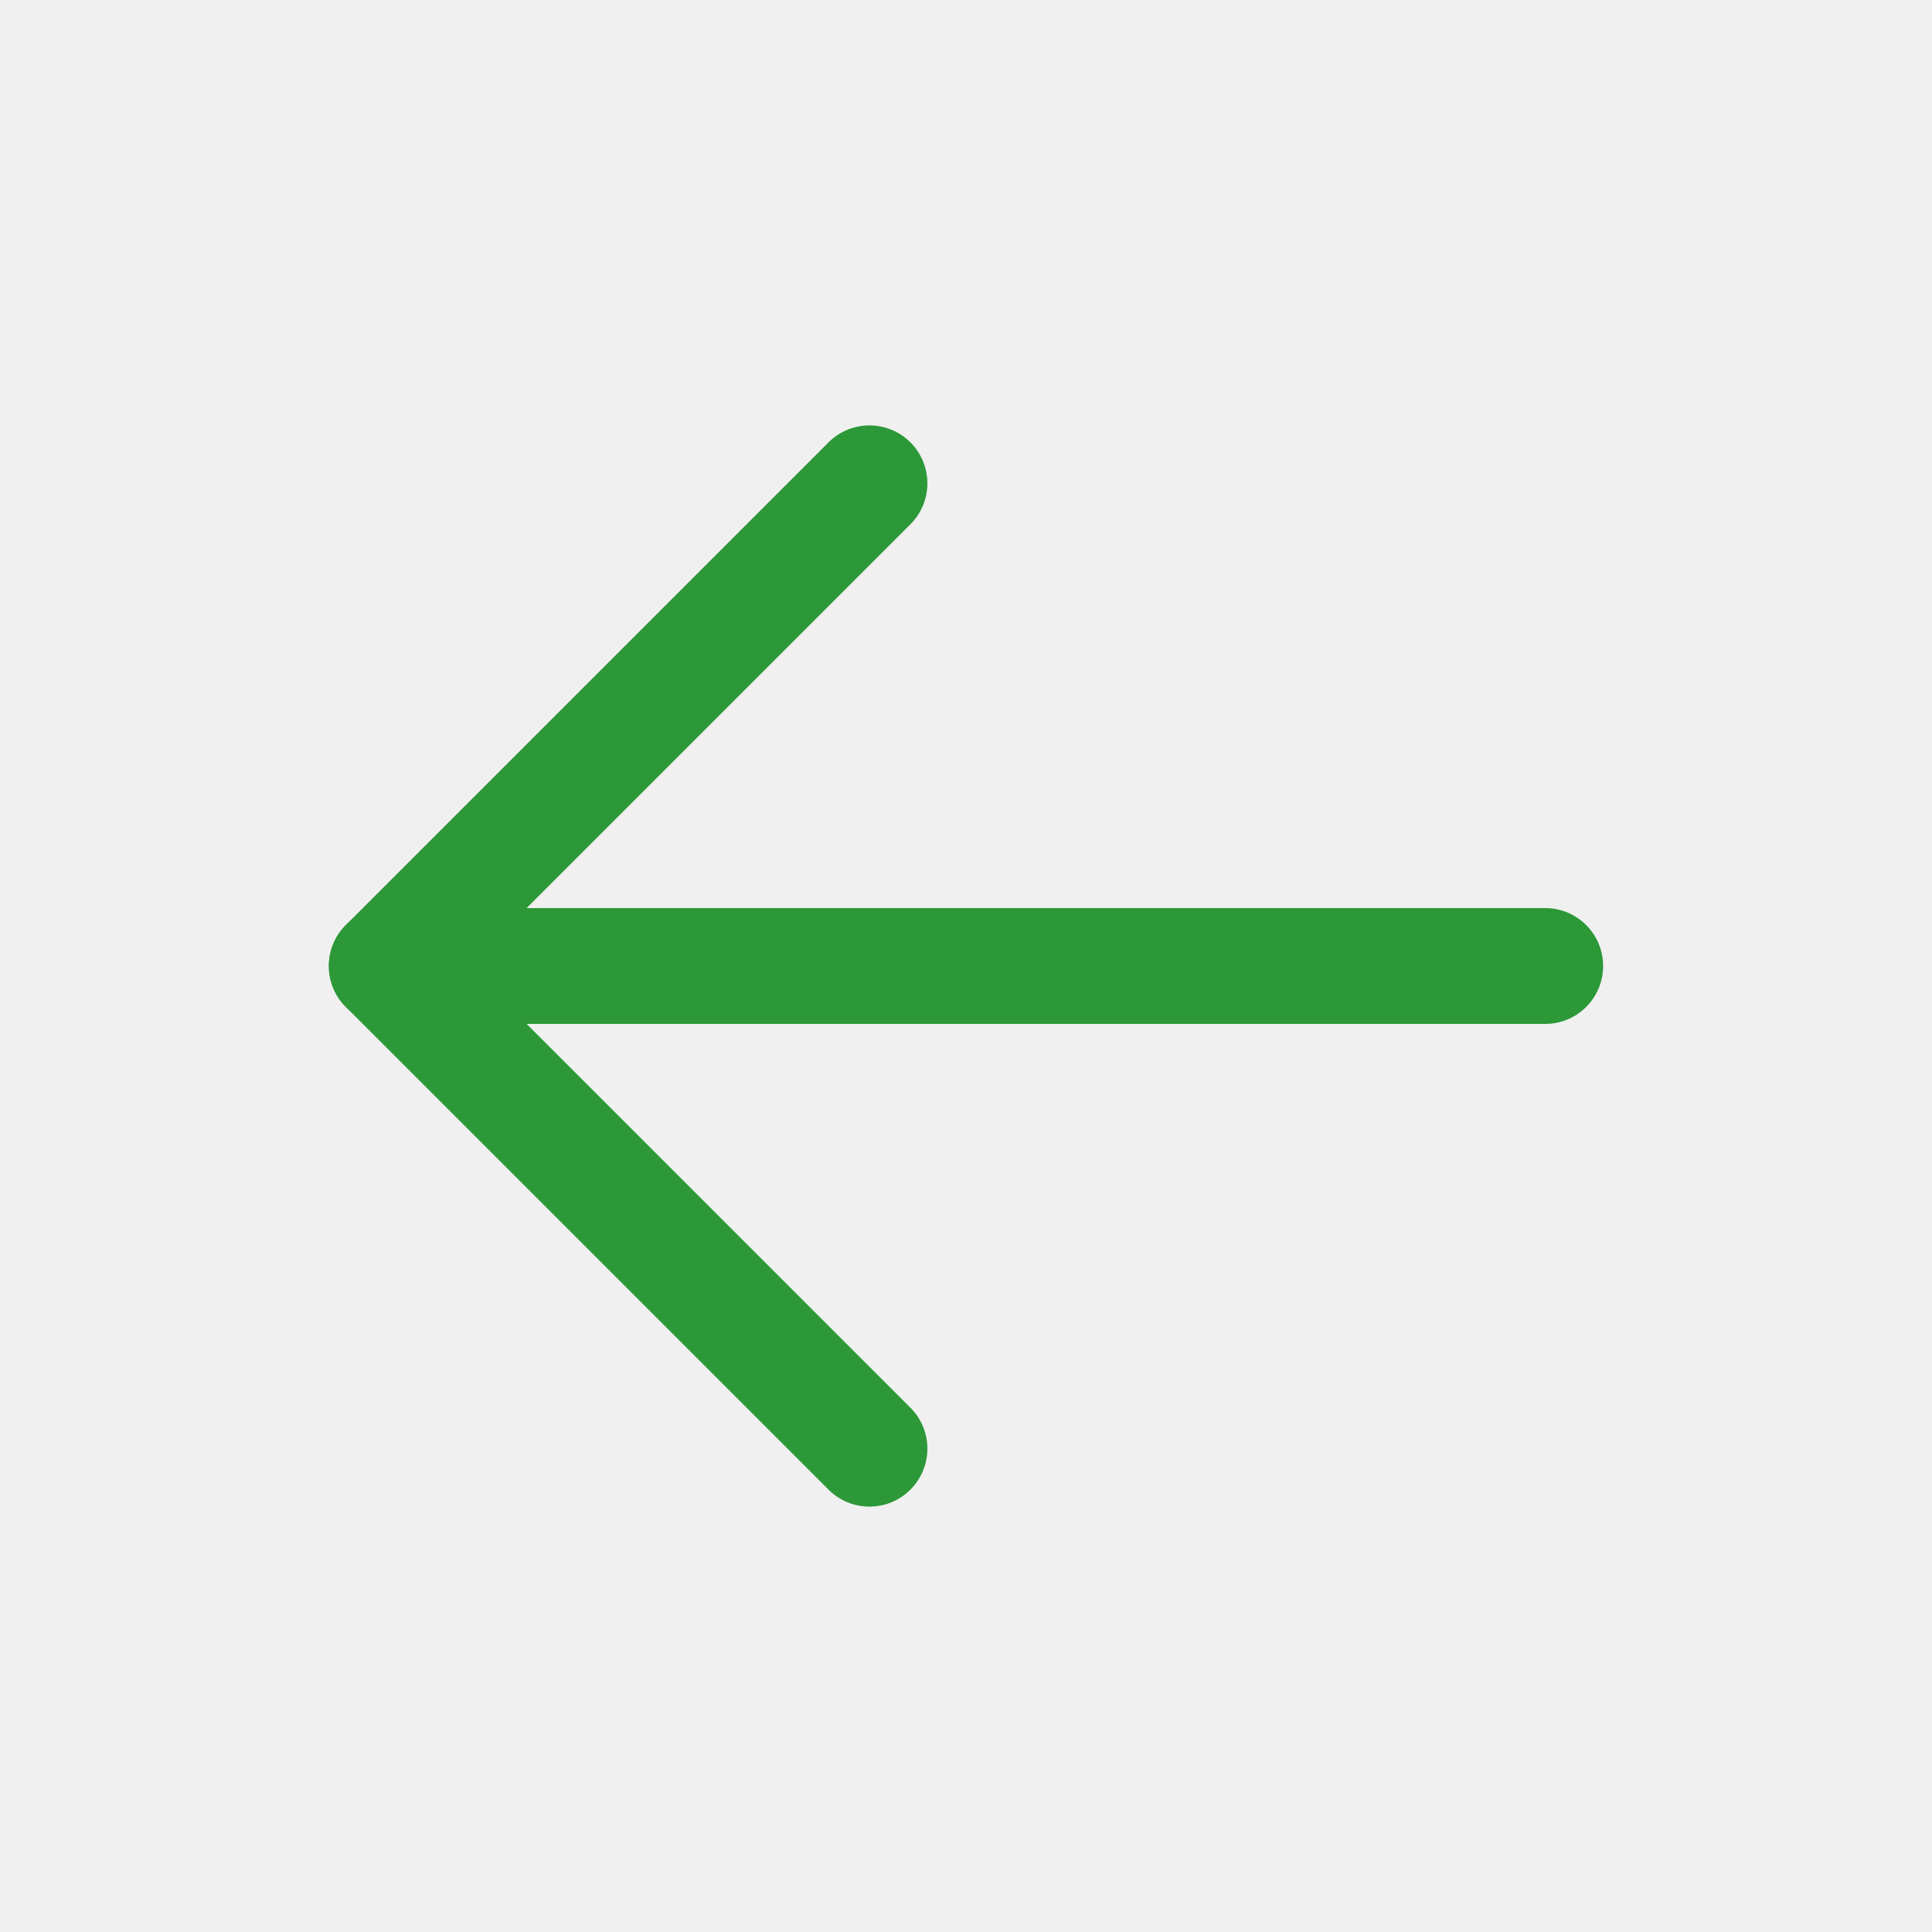
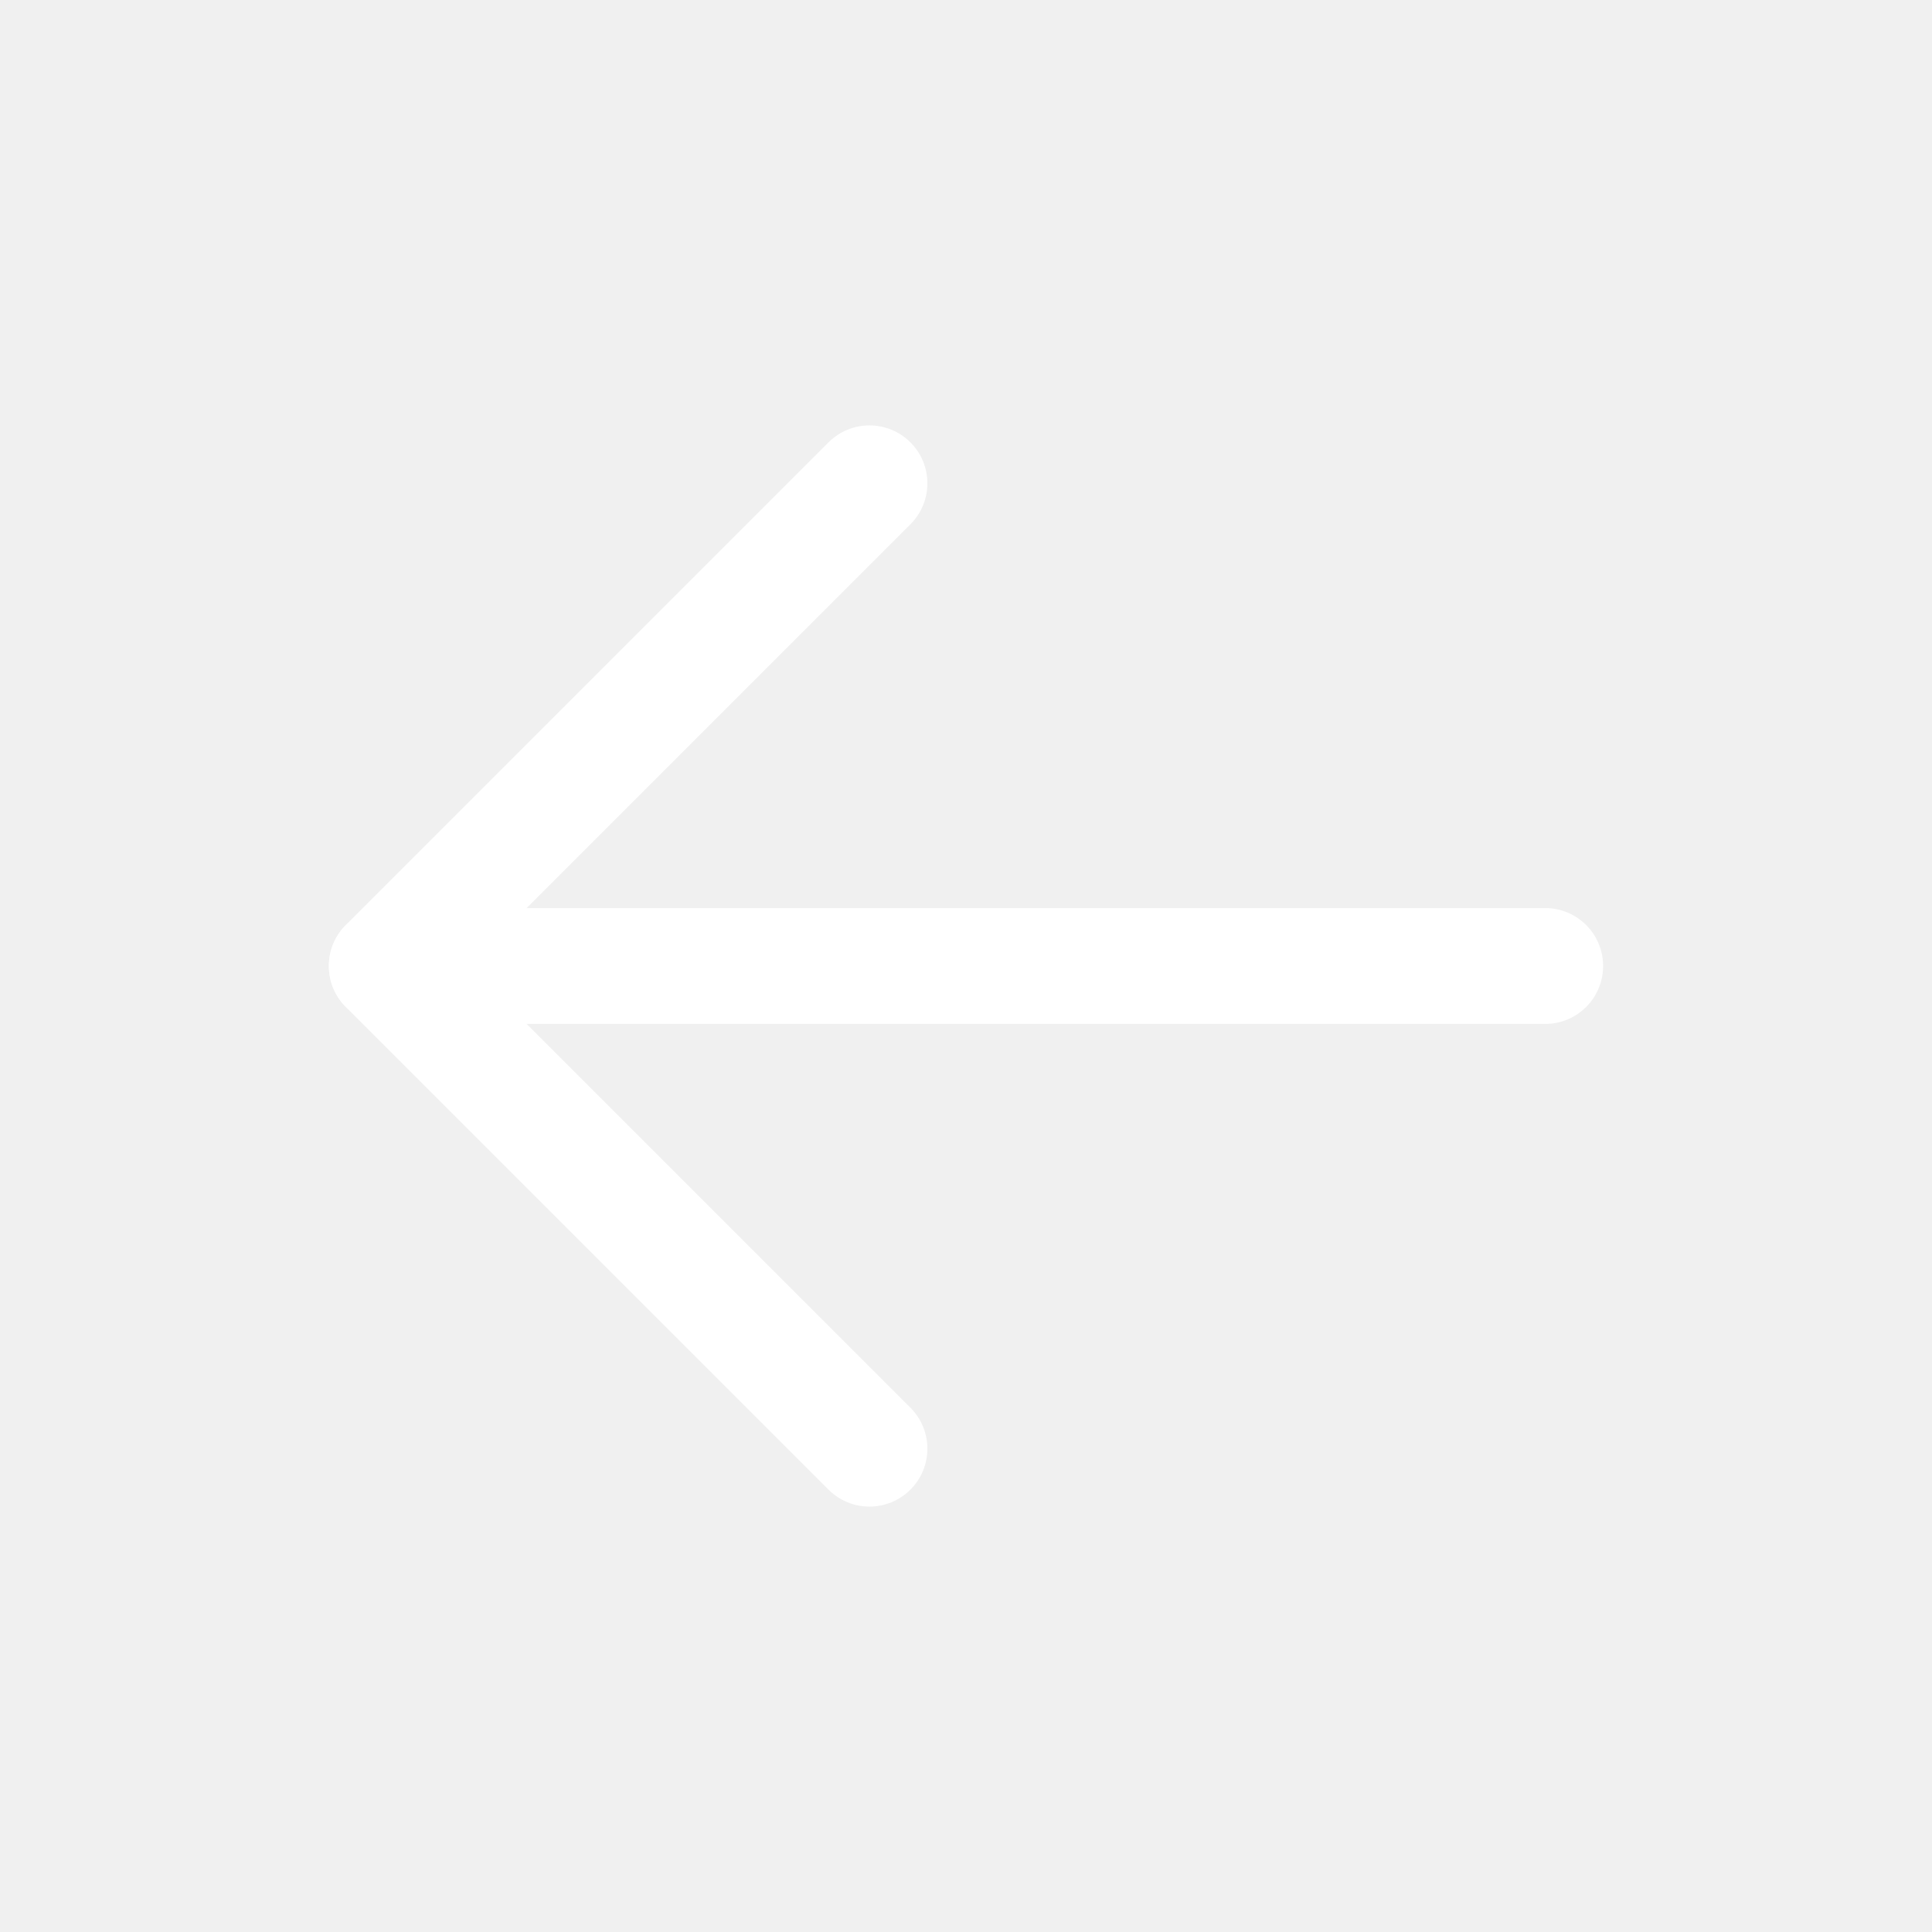
<svg xmlns="http://www.w3.org/2000/svg" t="1551755868117" class="icon" style="" viewBox="0 0 1024 1024" version="1.1" p-id="1172" width="20" height="20">
  <defs>
    <style type="text/css" />
  </defs>
-   <path d="M174.309 512c0-8.142 3.235-15.95 8.992-21.707l255.827-255.827c11.989-11.988 31.426-11.988 43.415 0 11.99 11.989 11.99 31.427 1e-8 43.416l-234.118 234.118 234.118 234.119c11.99 11.988 11.99 31.427 0 43.415-11.989 11.989-31.426 11.989-43.415 0l-255.827-255.827C177.544 527.95 174.309 520.141 174.309 512z" fill="#2C9838" p-id="1173" />
-   <path d="M174.309 512c0-16.954 13.745-30.699 30.699-30.699l613.984 0c16.954 0 30.699 13.745 30.699 30.699s-13.745 30.699-30.699 30.699l-613.984 0C188.054 542.699 174.309 528.954 174.309 512z" fill="#2C9838" p-id="1174" />
+   <path d="M174.309 512c0-8.142 3.235-15.95 8.992-21.707l255.827-255.827c11.989-11.988 31.426-11.988 43.415 0 11.99 11.989 11.99 31.427 1e-8 43.416l-234.118 234.118 234.118 234.119c11.99 11.988 11.99 31.427 0 43.415-11.989 11.989-31.426 11.989-43.415 0l-255.827-255.827C177.544 527.95 174.309 520.141 174.309 512z" fill="#fff" p-id="1173" />
+   <path d="M174.309 512c0-16.954 13.745-30.699 30.699-30.699l613.984 0c16.954 0 30.699 13.745 30.699 30.699s-13.745 30.699-30.699 30.699l-613.984 0C188.054 542.699 174.309 528.954 174.309 512z" fill="#fff" p-id="1174" />
</svg>
